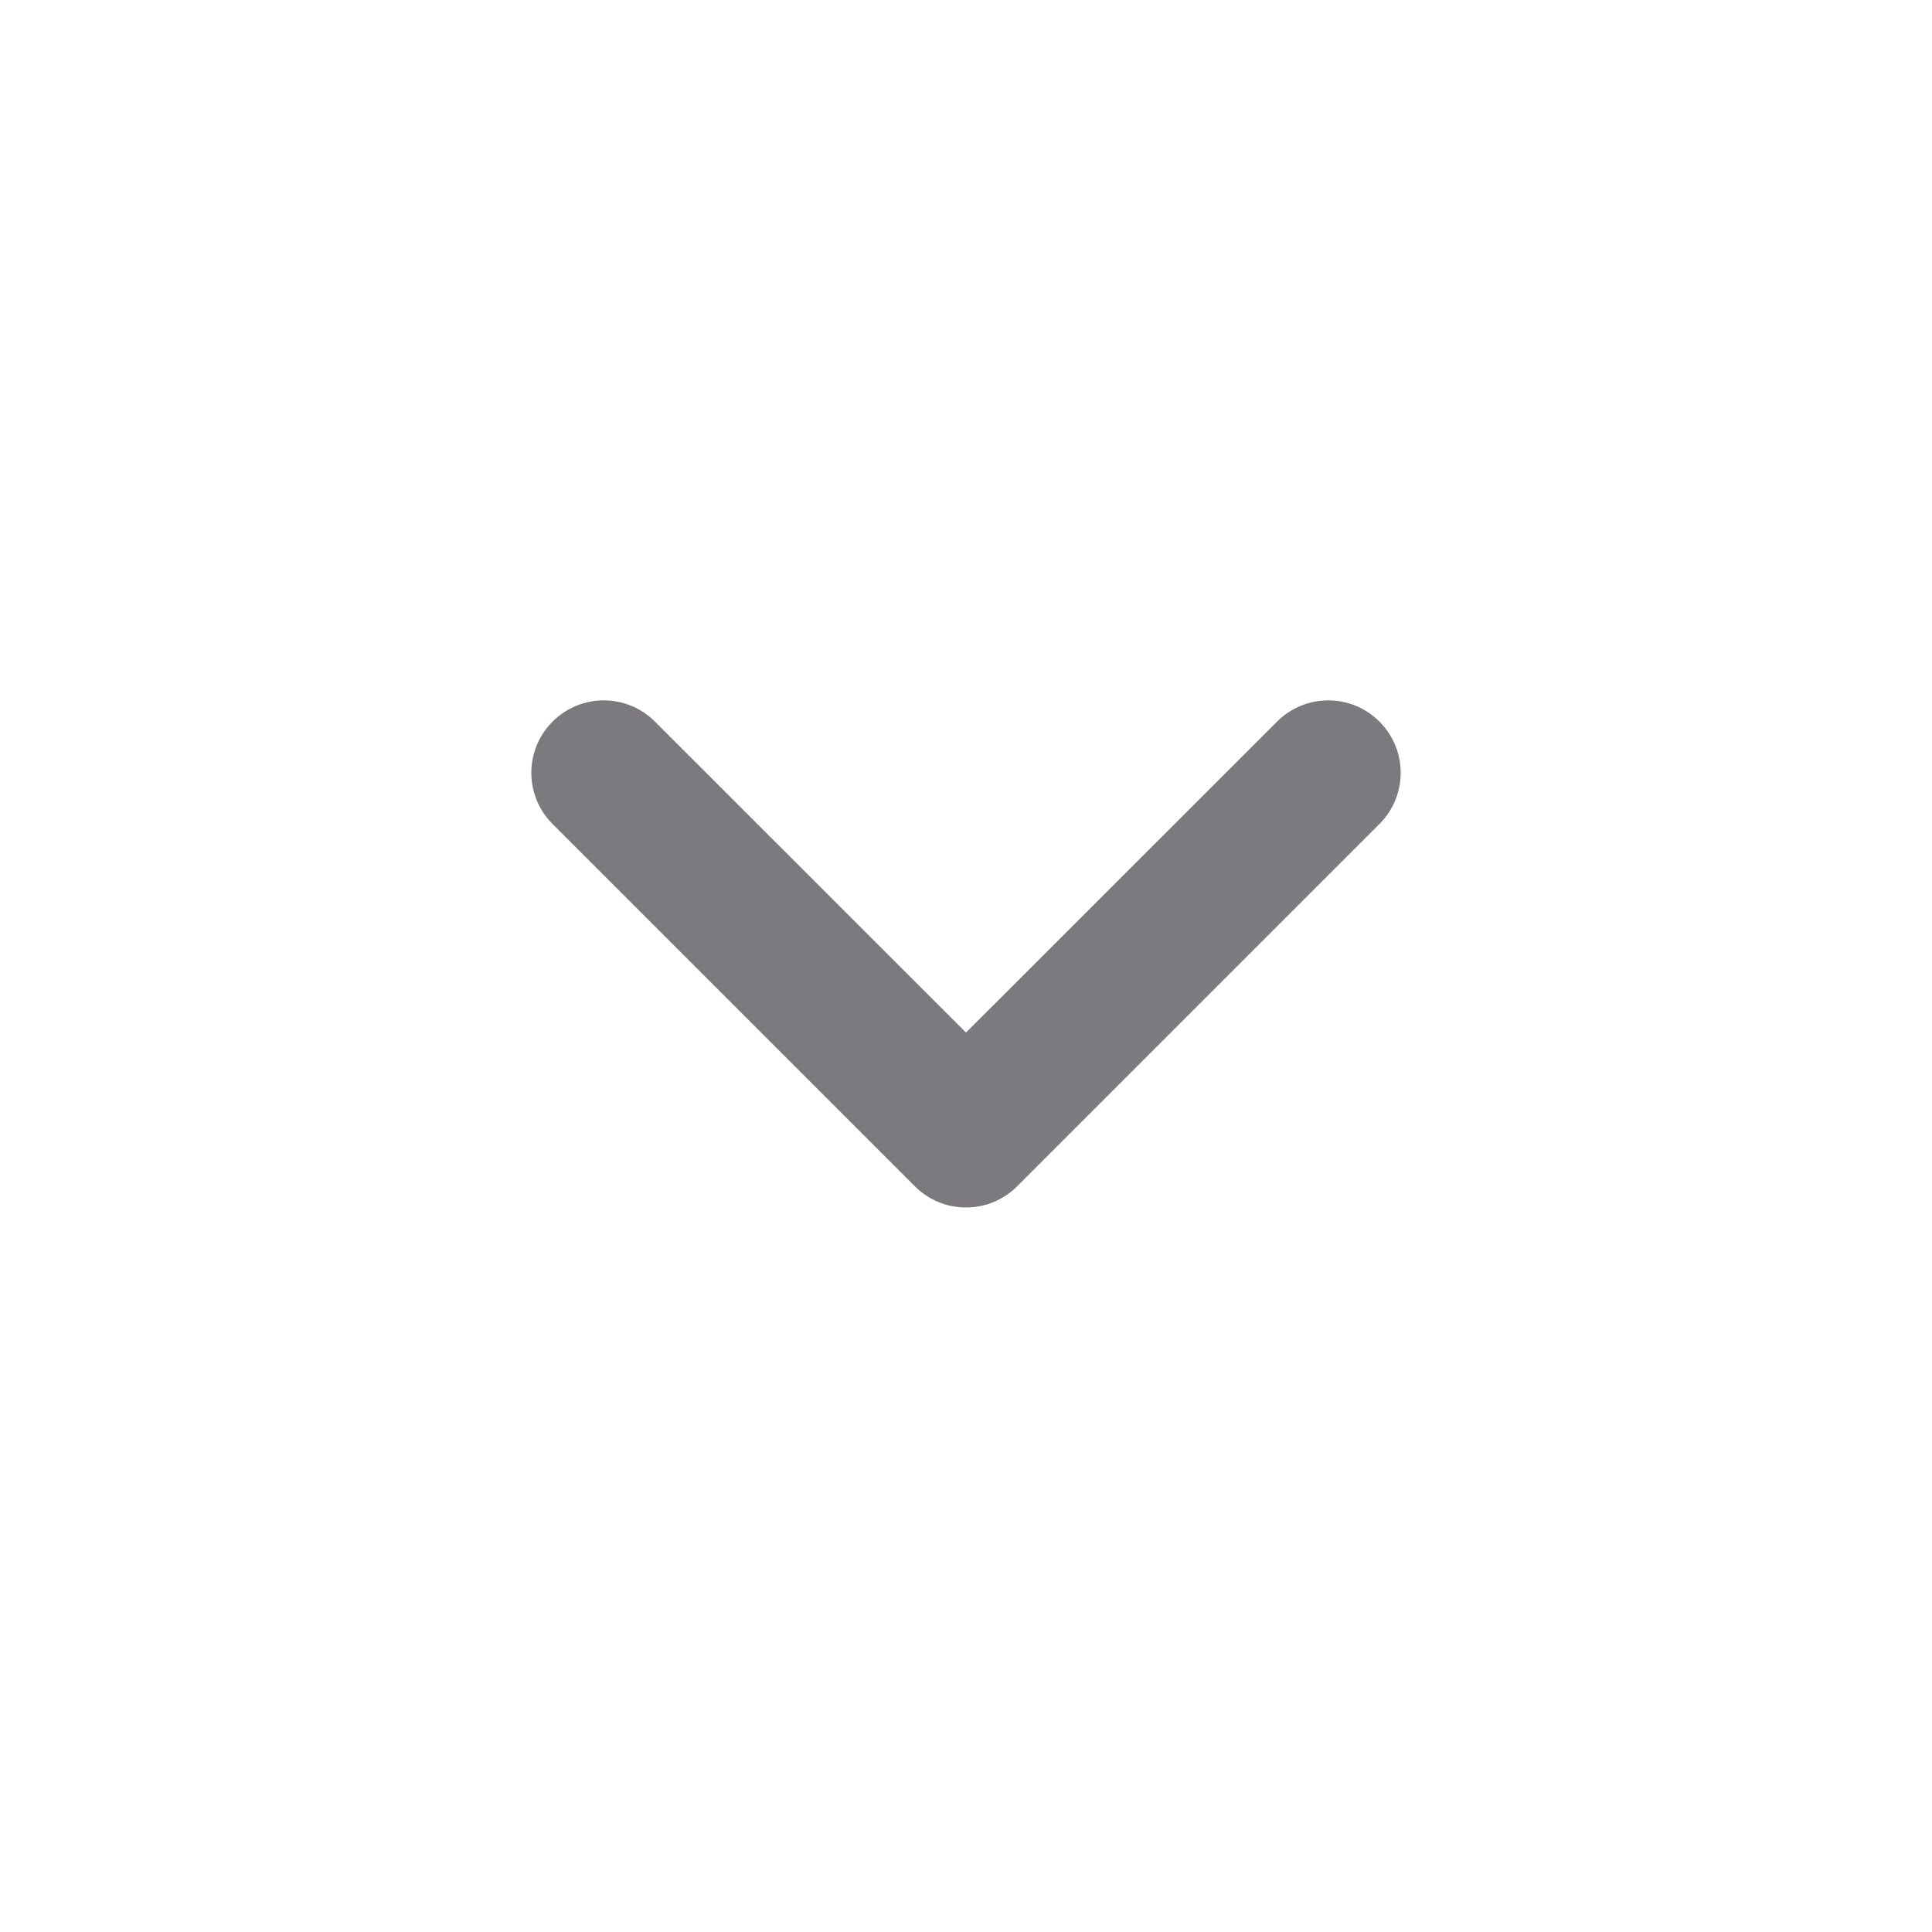
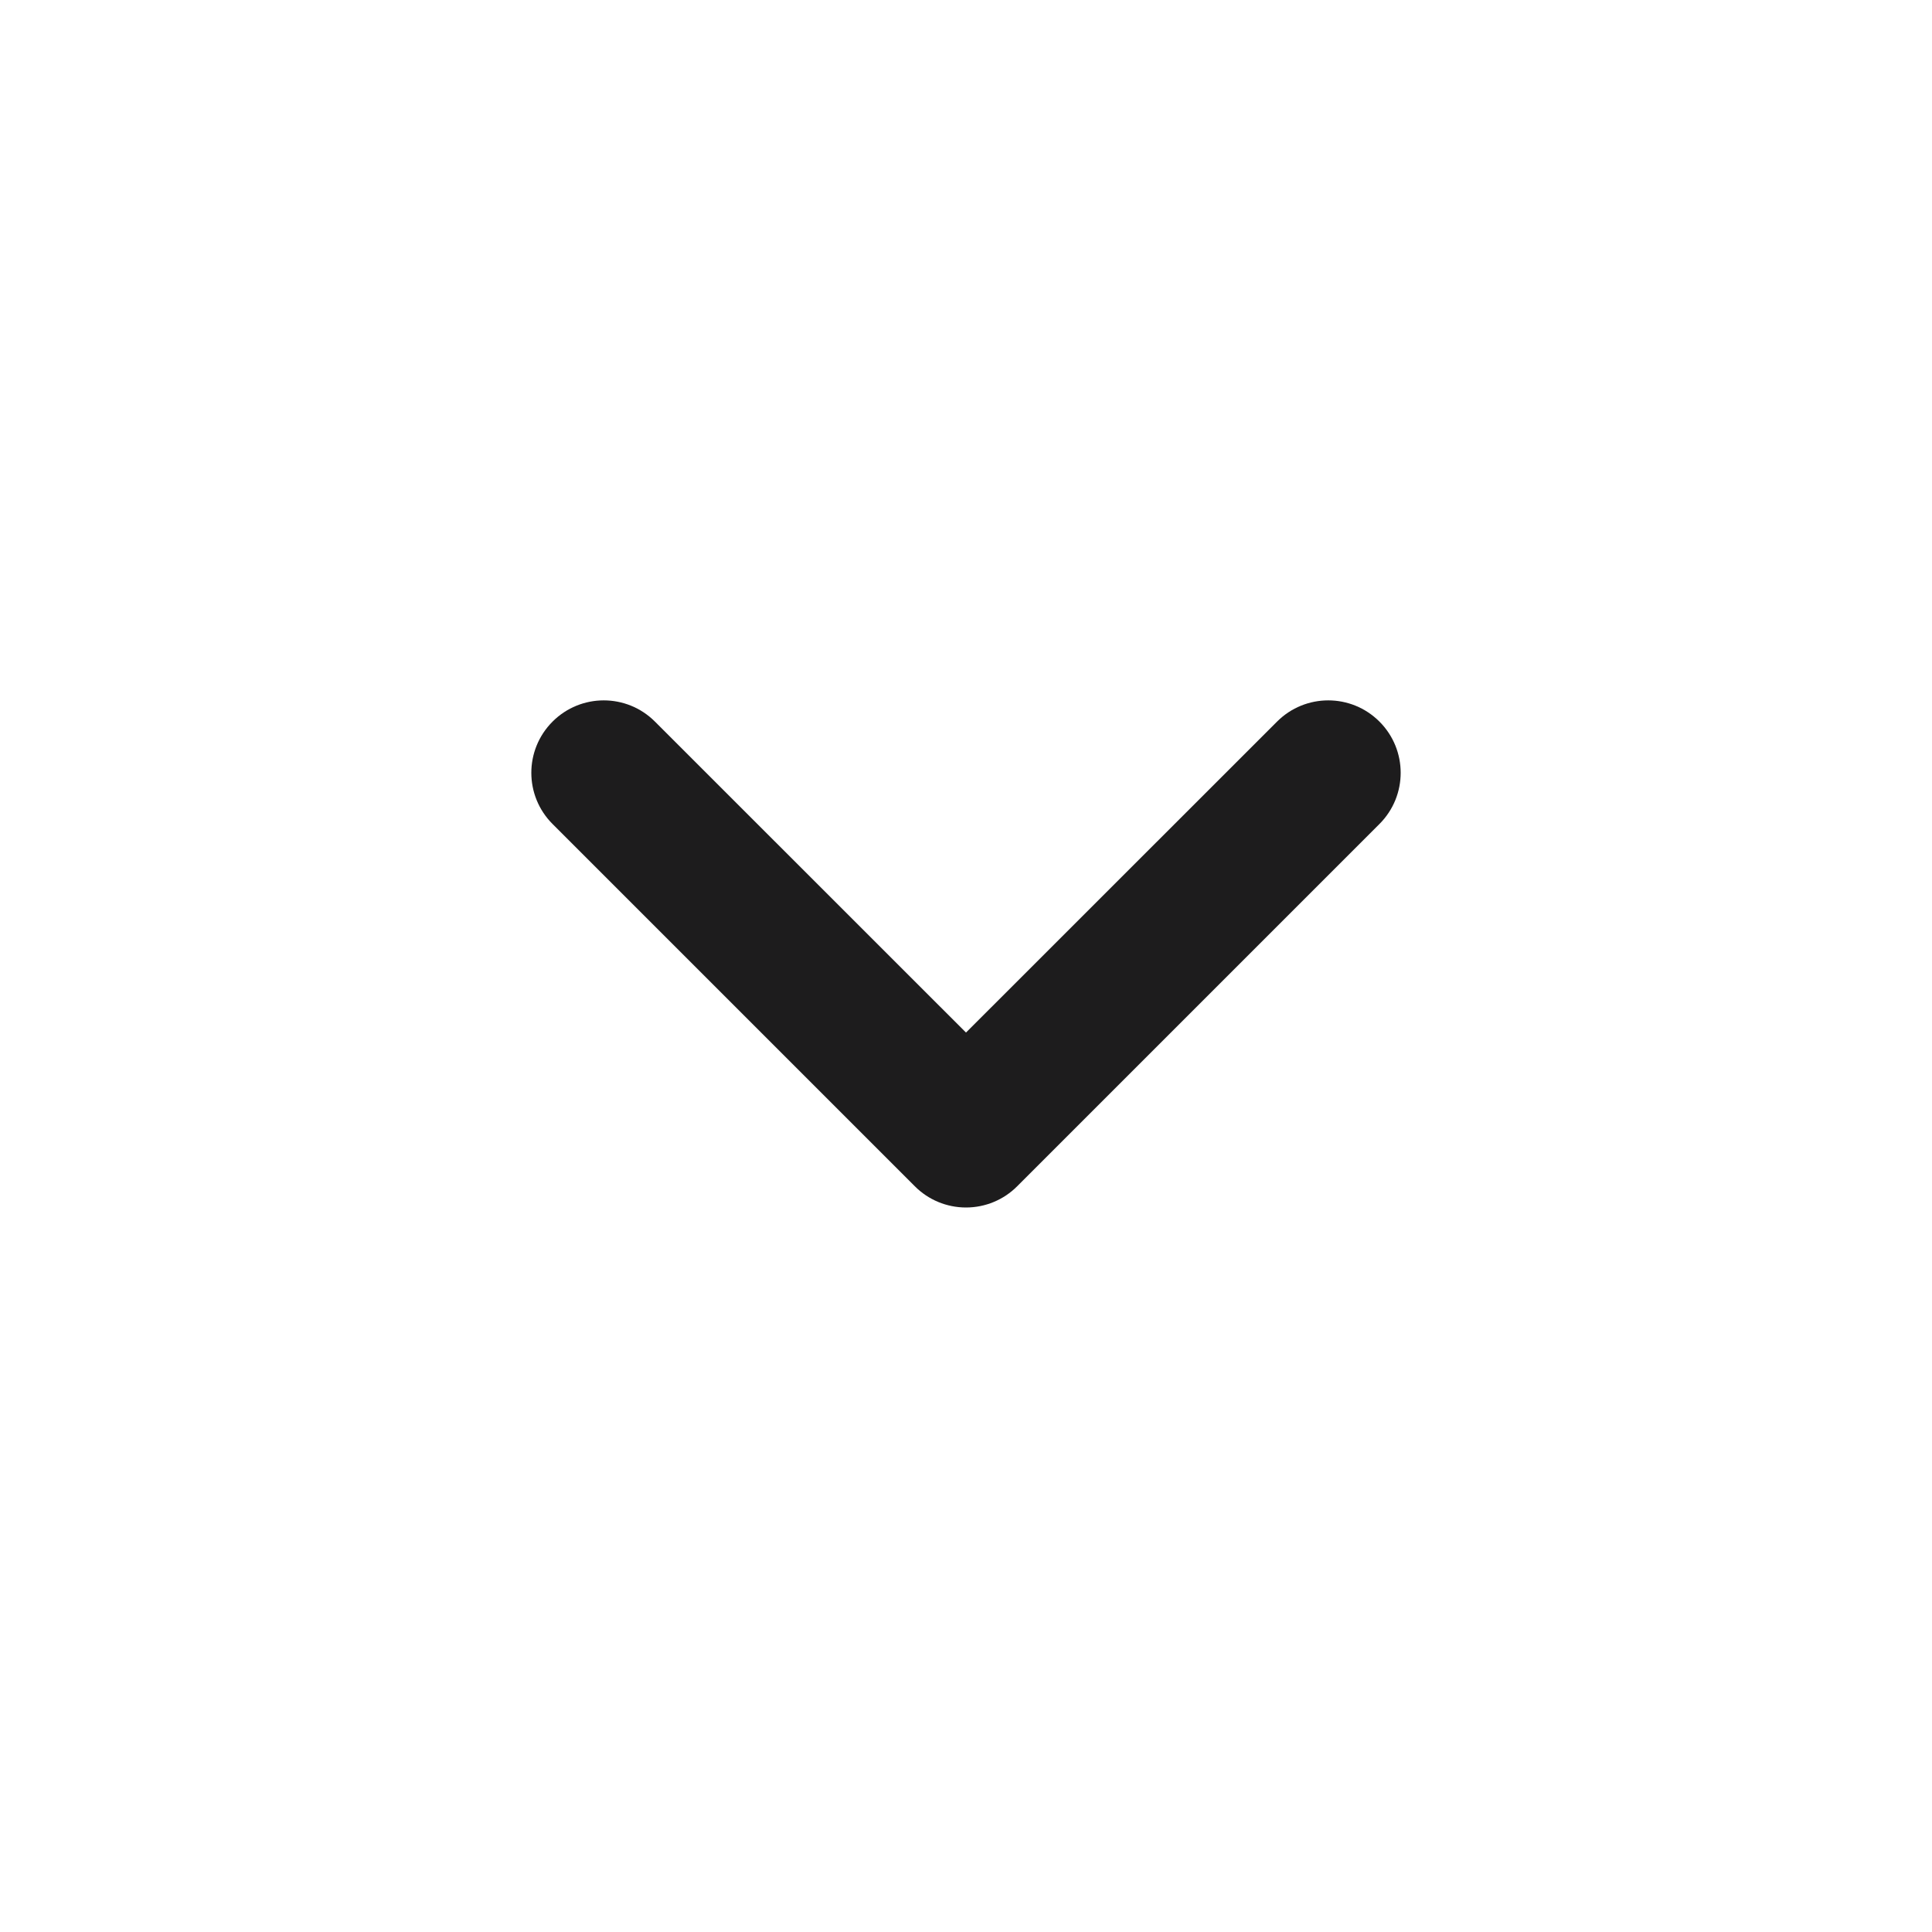
<svg xmlns="http://www.w3.org/2000/svg" width="20" height="20" viewBox="0 0 20 20" fill="none">
-   <path d="M13.22 7.47C13.513 7.177 13.987 7.177 14.28 7.47C14.573 7.763 14.573 8.237 14.28 8.53L10.53 12.28C10.39 12.421 10.199 12.5 10 12.5C9.801 12.5 9.61 12.421 9.47 12.28L5.72 8.53C5.427 8.237 5.427 7.763 5.72 7.47C6.013 7.177 6.487 7.177 6.78 7.47L10 10.689L13.22 7.47Z" fill="#7C7A7F" />
+   <path d="M13.22 7.47C13.513 7.177 13.987 7.177 14.28 7.47C14.573 7.763 14.573 8.237 14.28 8.53L10.53 12.28C10.39 12.421 10.199 12.5 10 12.5C9.801 12.5 9.61 12.421 9.47 12.28L5.72 8.53C5.427 8.237 5.427 7.763 5.72 7.47C6.013 7.177 6.487 7.177 6.78 7.47L10 10.689L13.22 7.47Z" fill="#1D1C1D" />
</svg>
